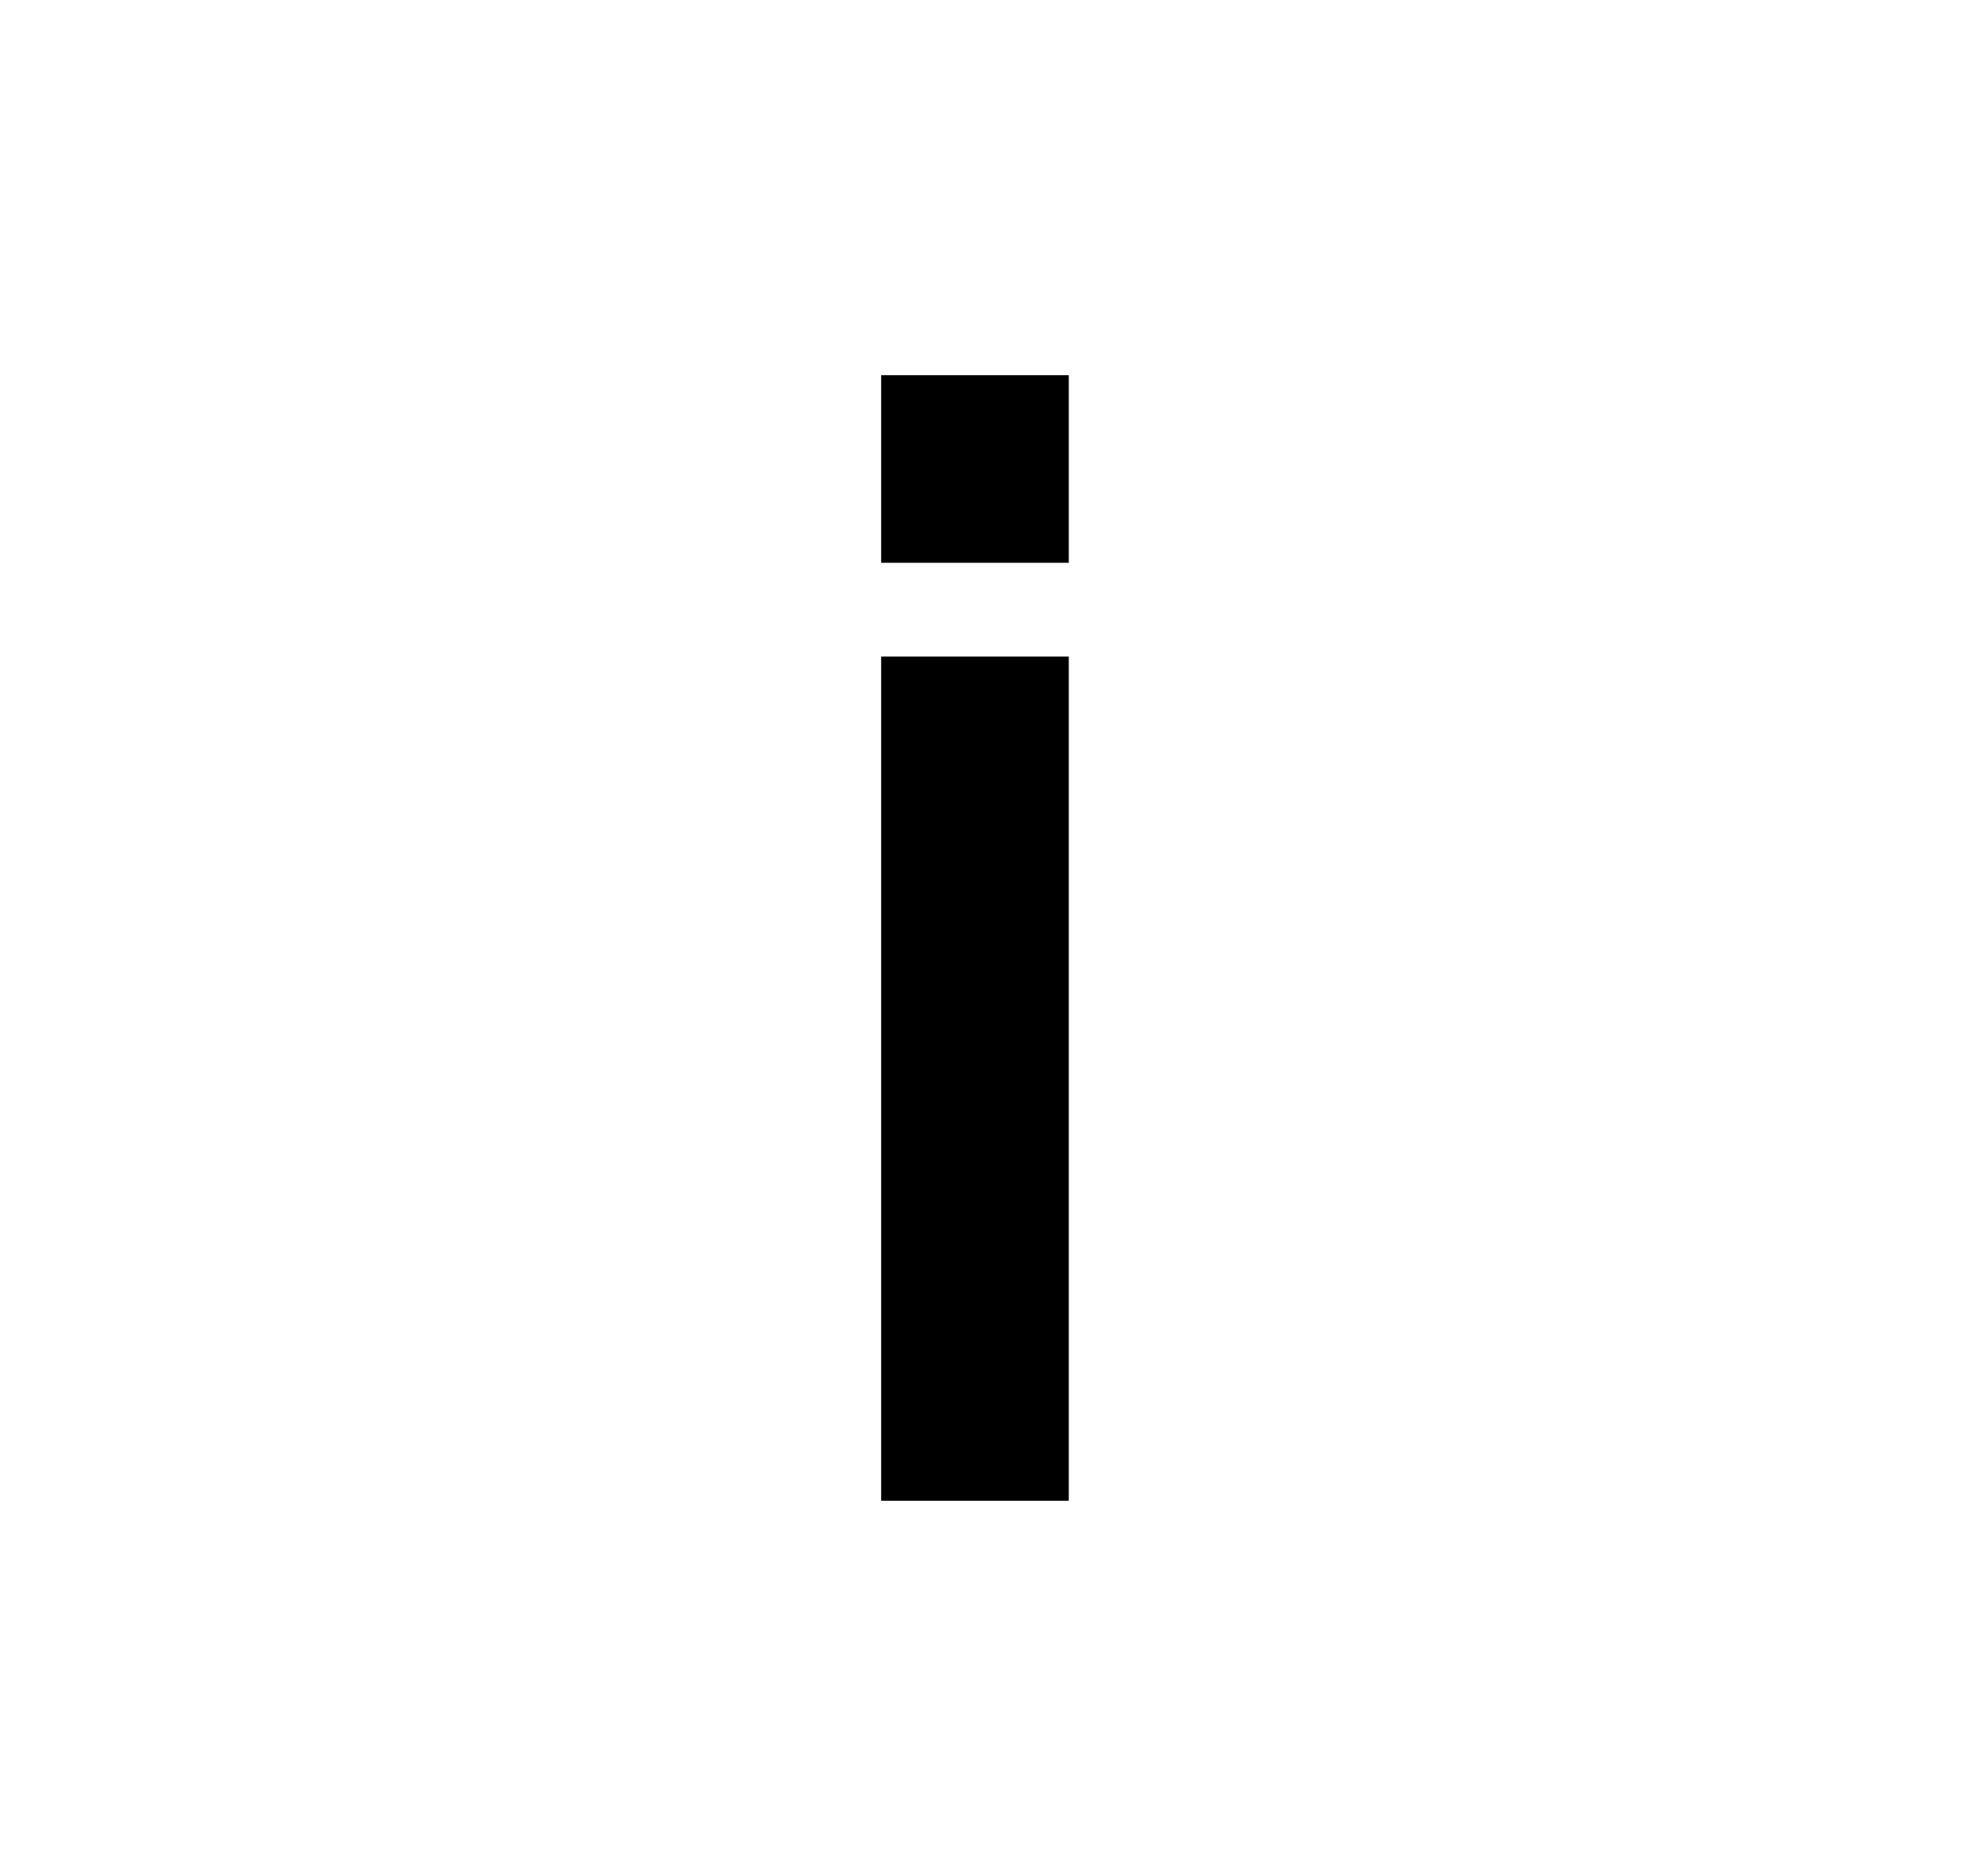
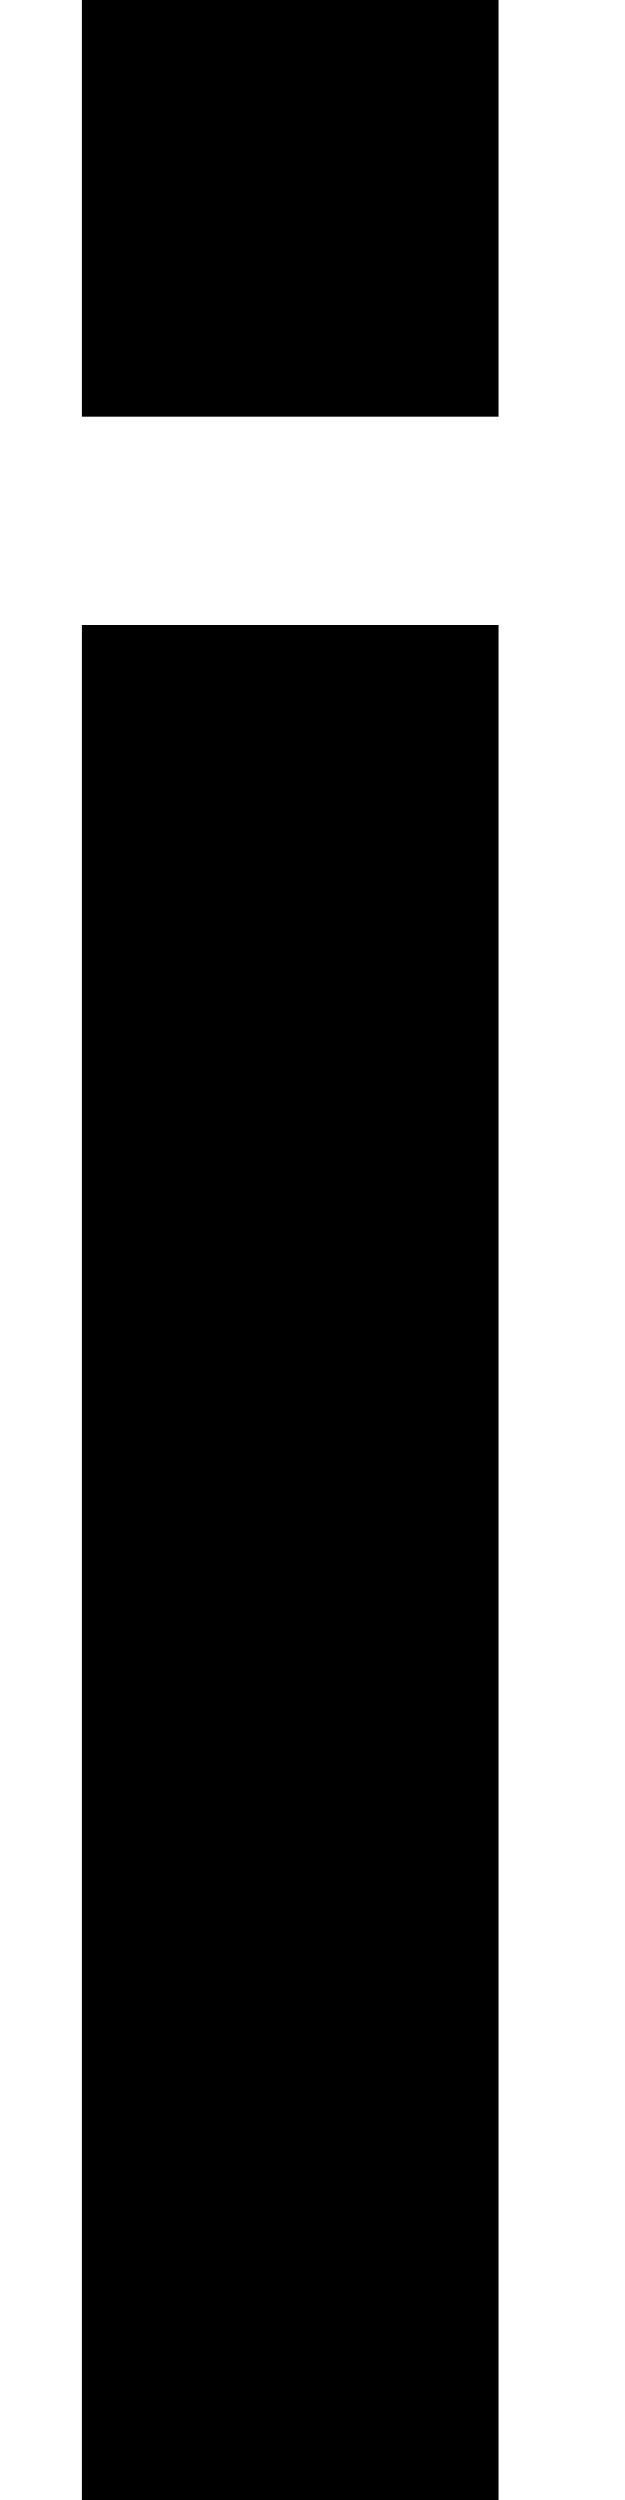
- <svg xmlns="http://www.w3.org/2000/svg" width="21" height="20" viewBox="0 0 21 20" fill="none">
-   <path fill-rule="evenodd" clip-rule="evenodd" d="M9.393 4H11.393V6H9.393V4ZM11.393 16H9.393V7H11.393V16Z" fill="black" />
+ <svg xmlns="http://www.w3.org/2000/svg" width="3" height="12" viewBox="0 0 3 12" fill="none">
+   <path fill-rule="evenodd" clip-rule="evenodd" d="M0.393 0H2.393V2H0.393V0ZM2.393 12H0.393V3H2.393V12Z" fill="black" />
</svg>
